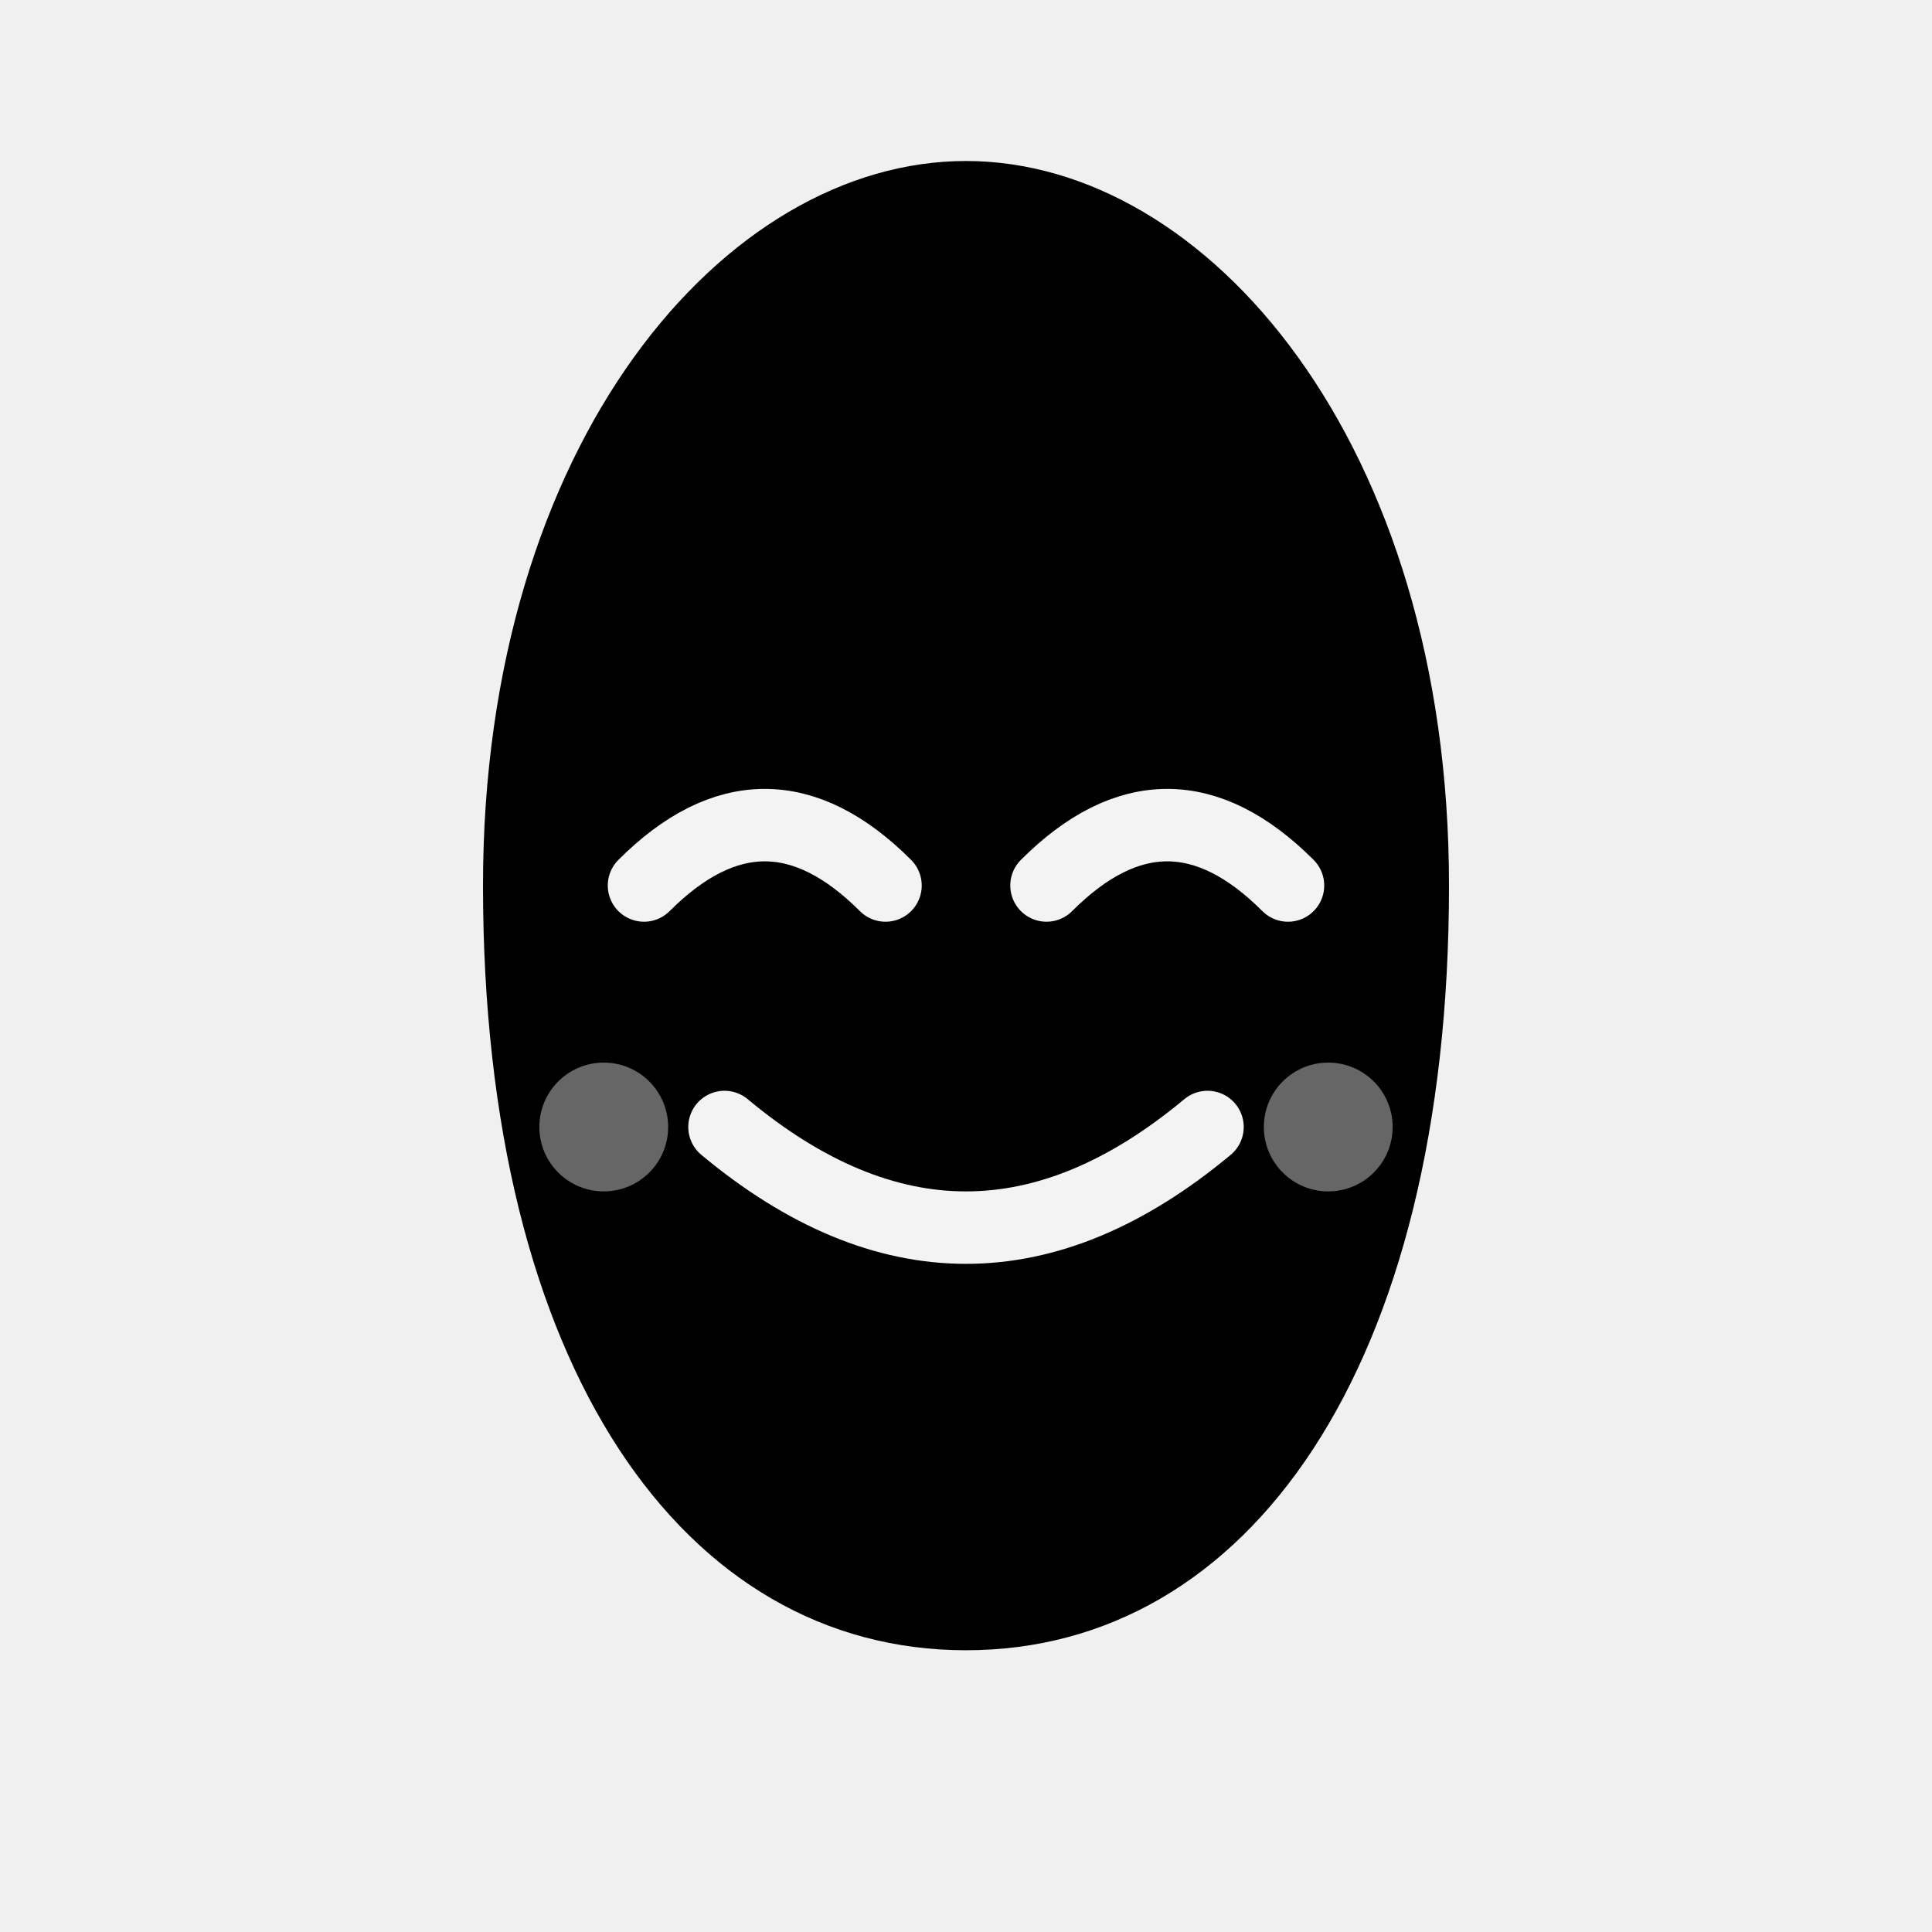
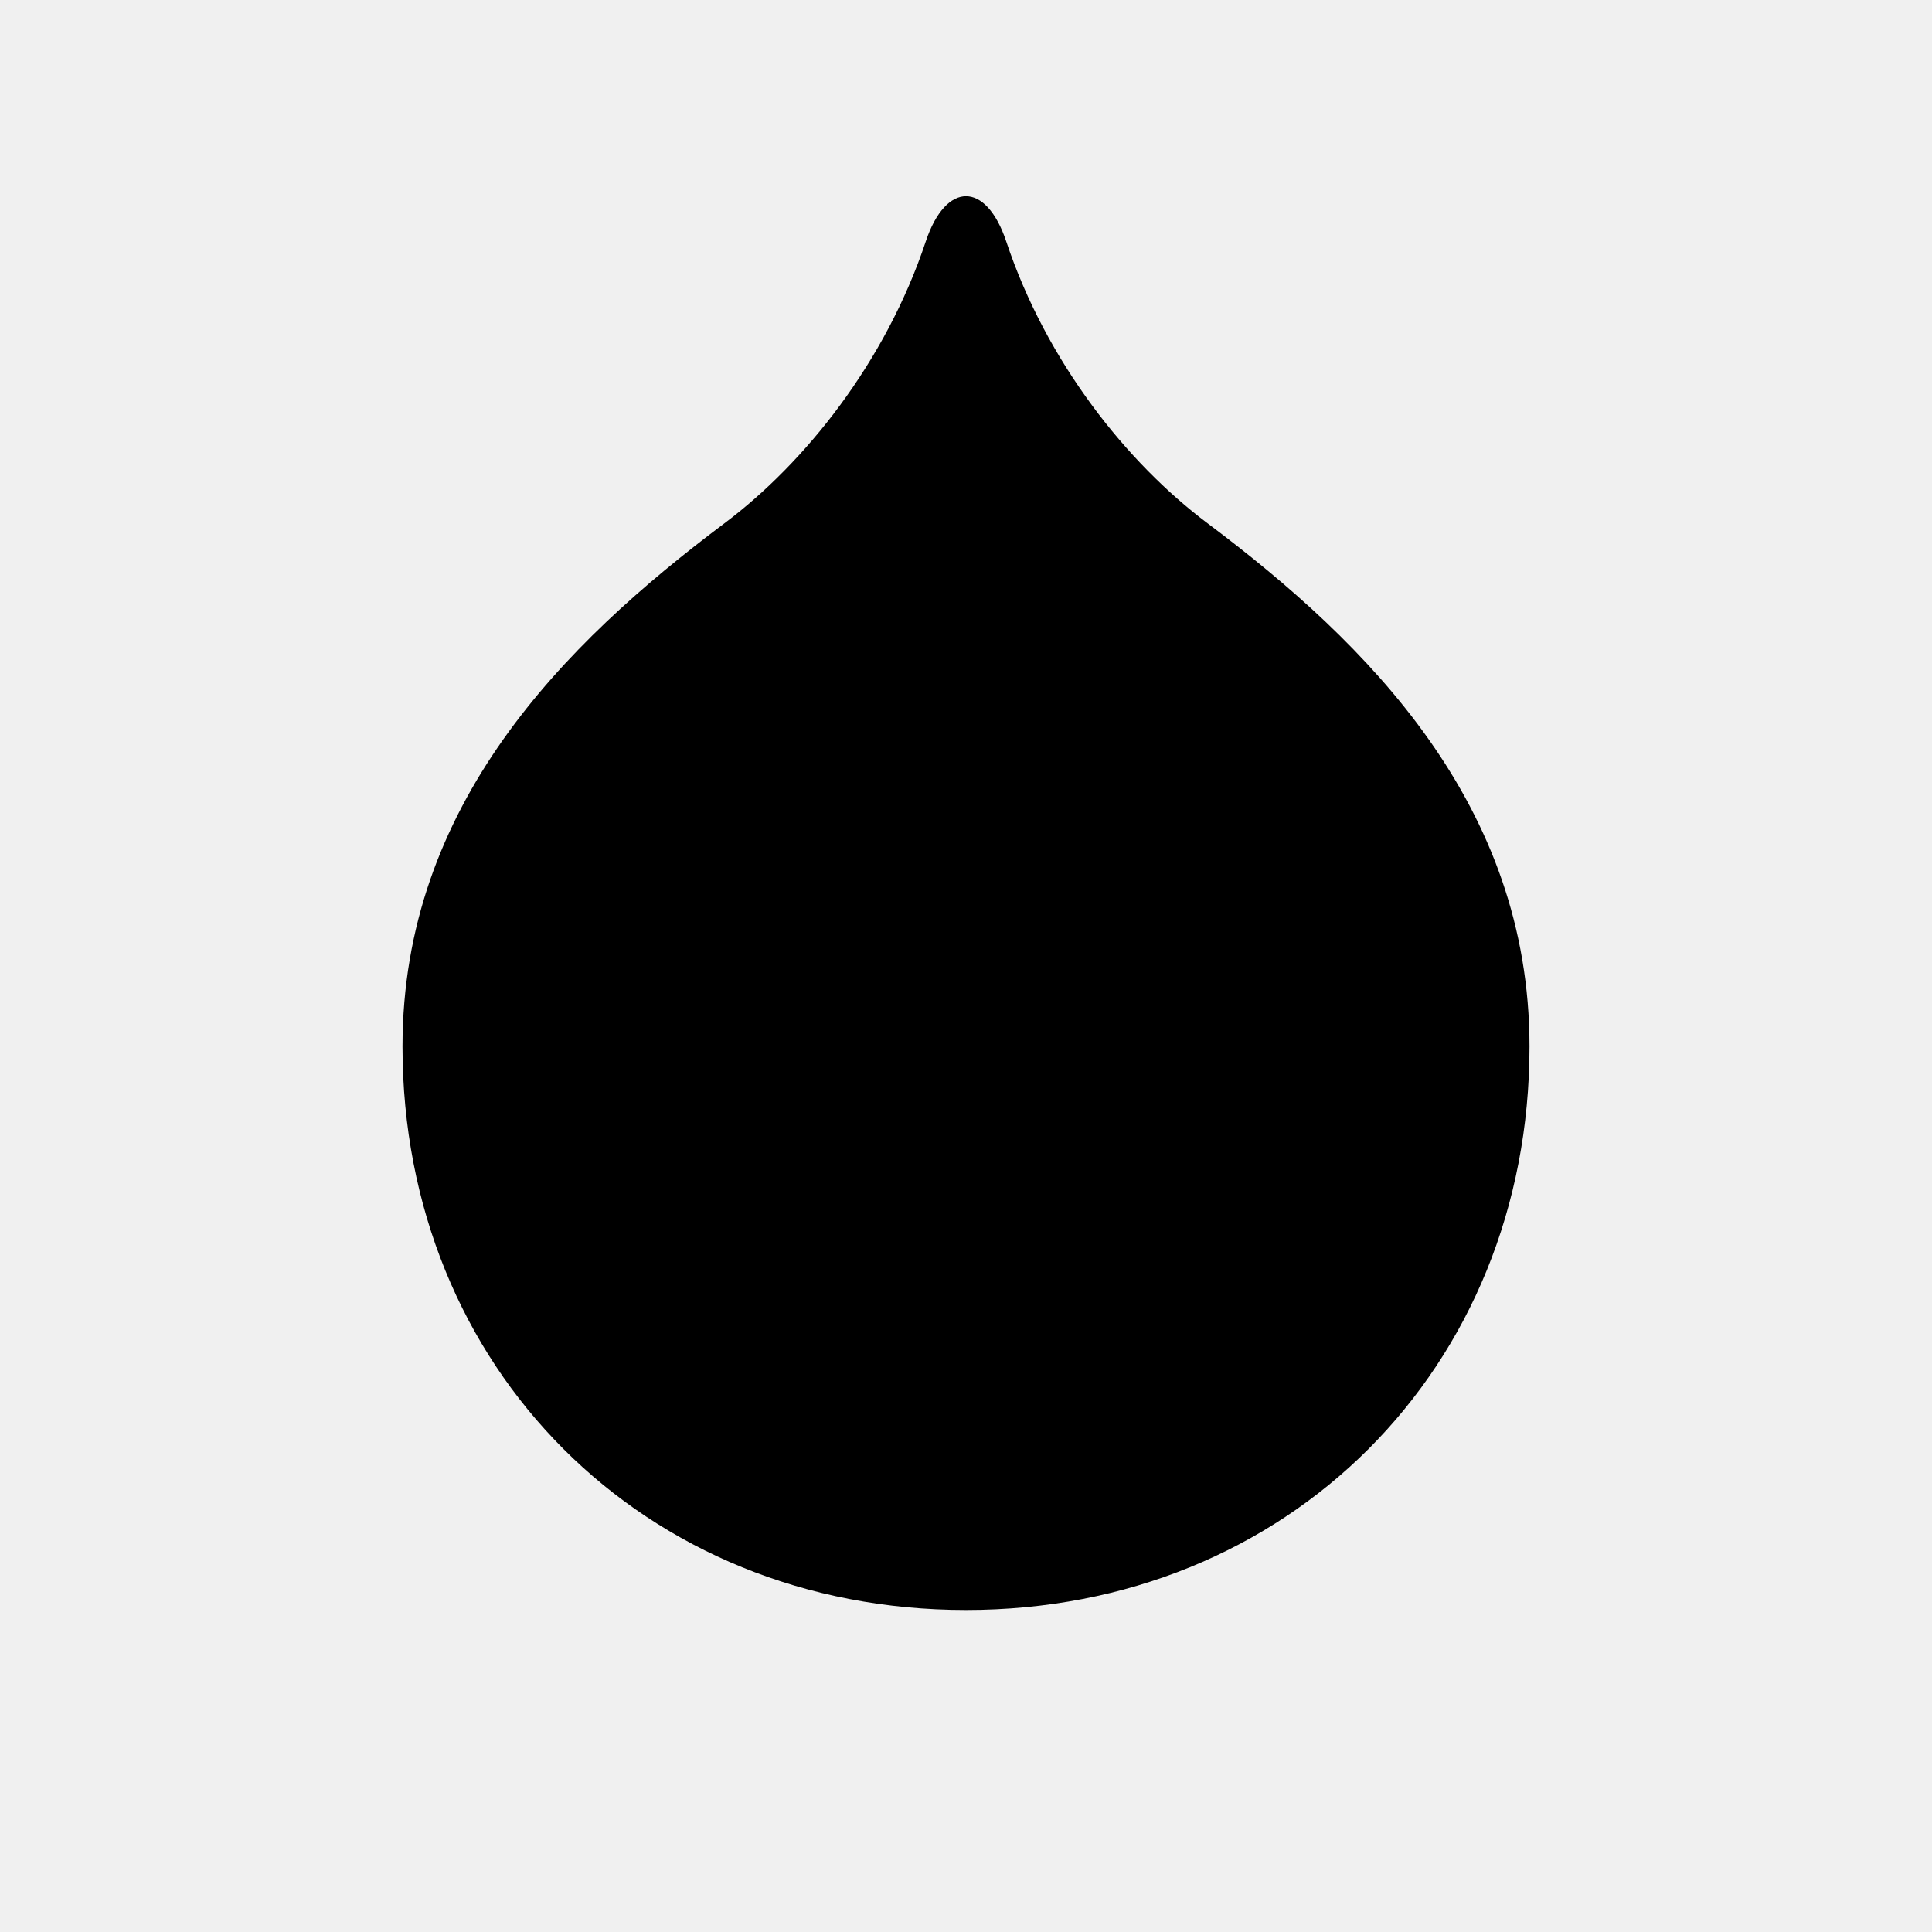
<svg xmlns="http://www.w3.org/2000/svg" viewBox="0 0 48 48" width="48" height="48">
-   <path d="M24 4 C30 4, 36 11, 36 22 C36 34, 31 41, 24 41 C17 41, 12 34, 12 22 C12 11, 18 4, 24 4Z" fill="currentColor" />
-   <path d="M16 22 Q19 19, 22 22" stroke="white" stroke-width="1.8" fill="none" stroke-linecap="round" opacity="0.95" />
-   <path d="M26 22 Q29 19, 32 22" stroke="white" stroke-width="1.8" fill="none" stroke-linecap="round" opacity="0.95" />
-   <path d="M18 28 Q24 33, 30 28" stroke="white" stroke-width="1.8" fill="none" stroke-linecap="round" opacity="0.95" />
-   <circle cx="15" cy="28" r="1.6" fill="white" opacity="0.4" />
-   <circle cx="33" cy="28" r="1.6" fill="white" opacity="0.4" />
+   <path d="M24 40            C32 40, 38 34, 38 26            C38 20, 34 16, 30 13            C28 11.5, 26 9, 25 6            C24.5 4.5, 23.5 4.5, 23 6            C22 9, 20 11.5, 18 13            C14 16, 10 20, 10 26            C10 34, 16 40, 24 40Z" fill="currentColor" />
</svg>
